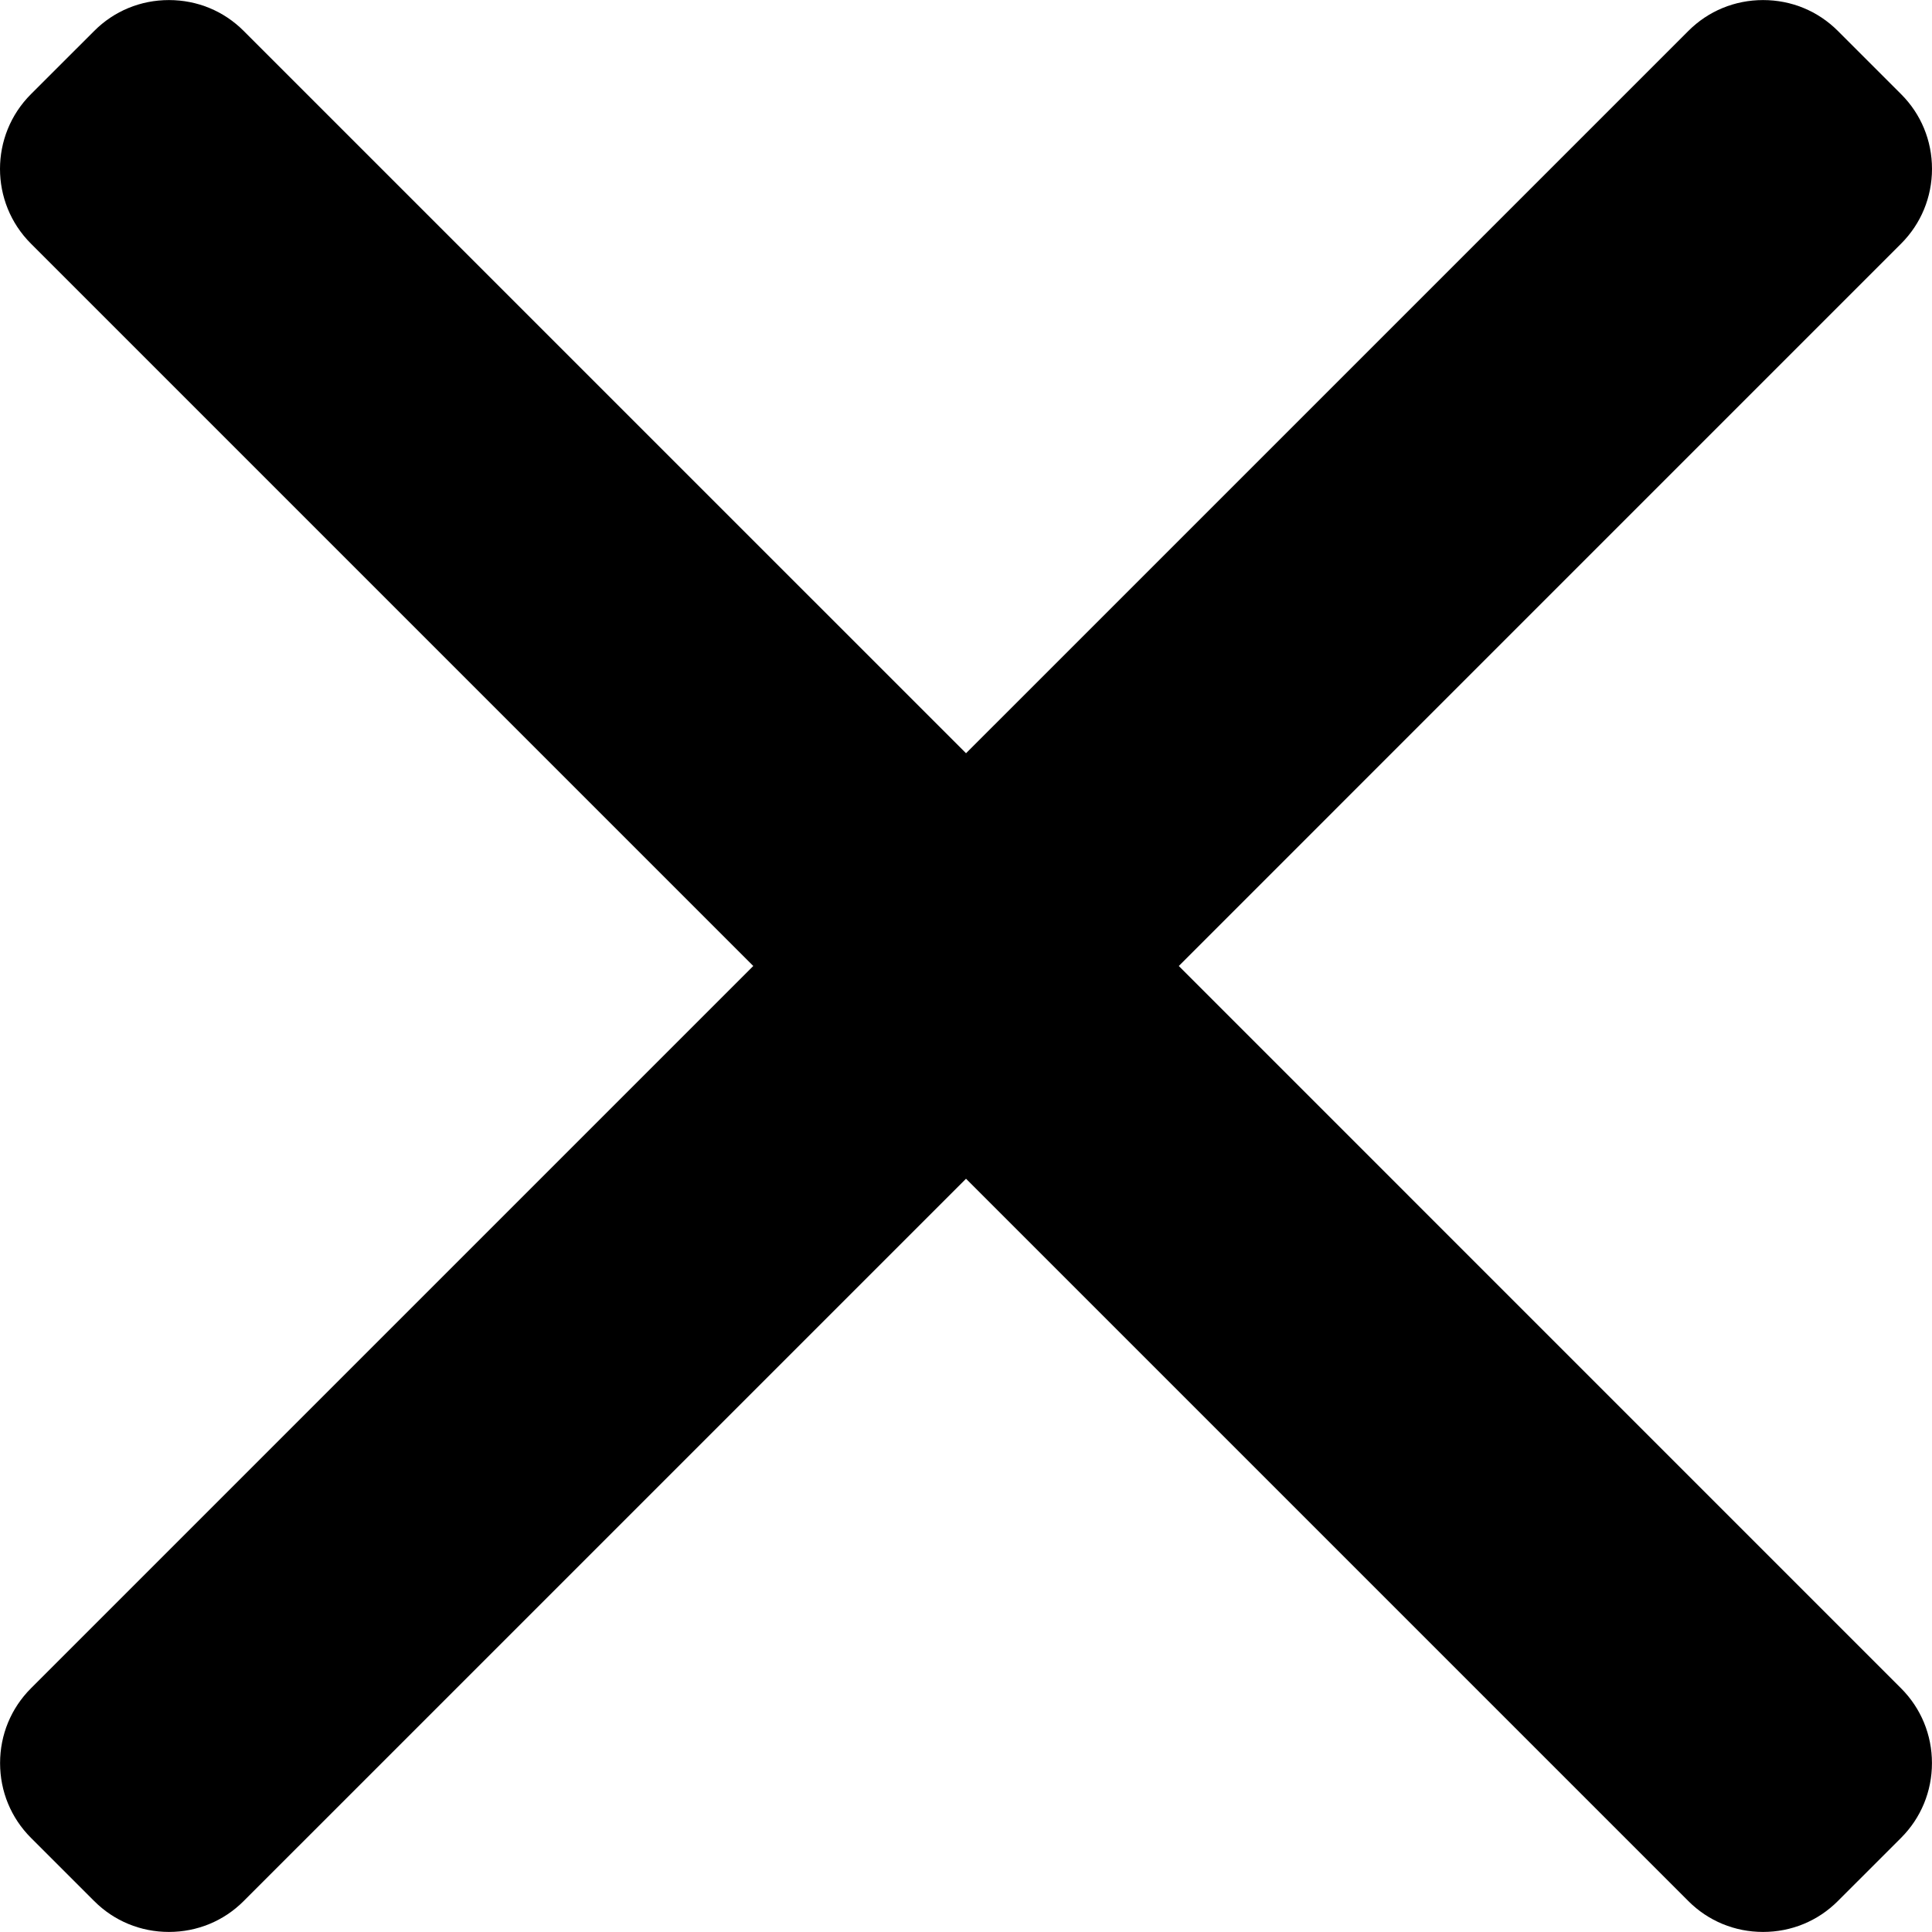
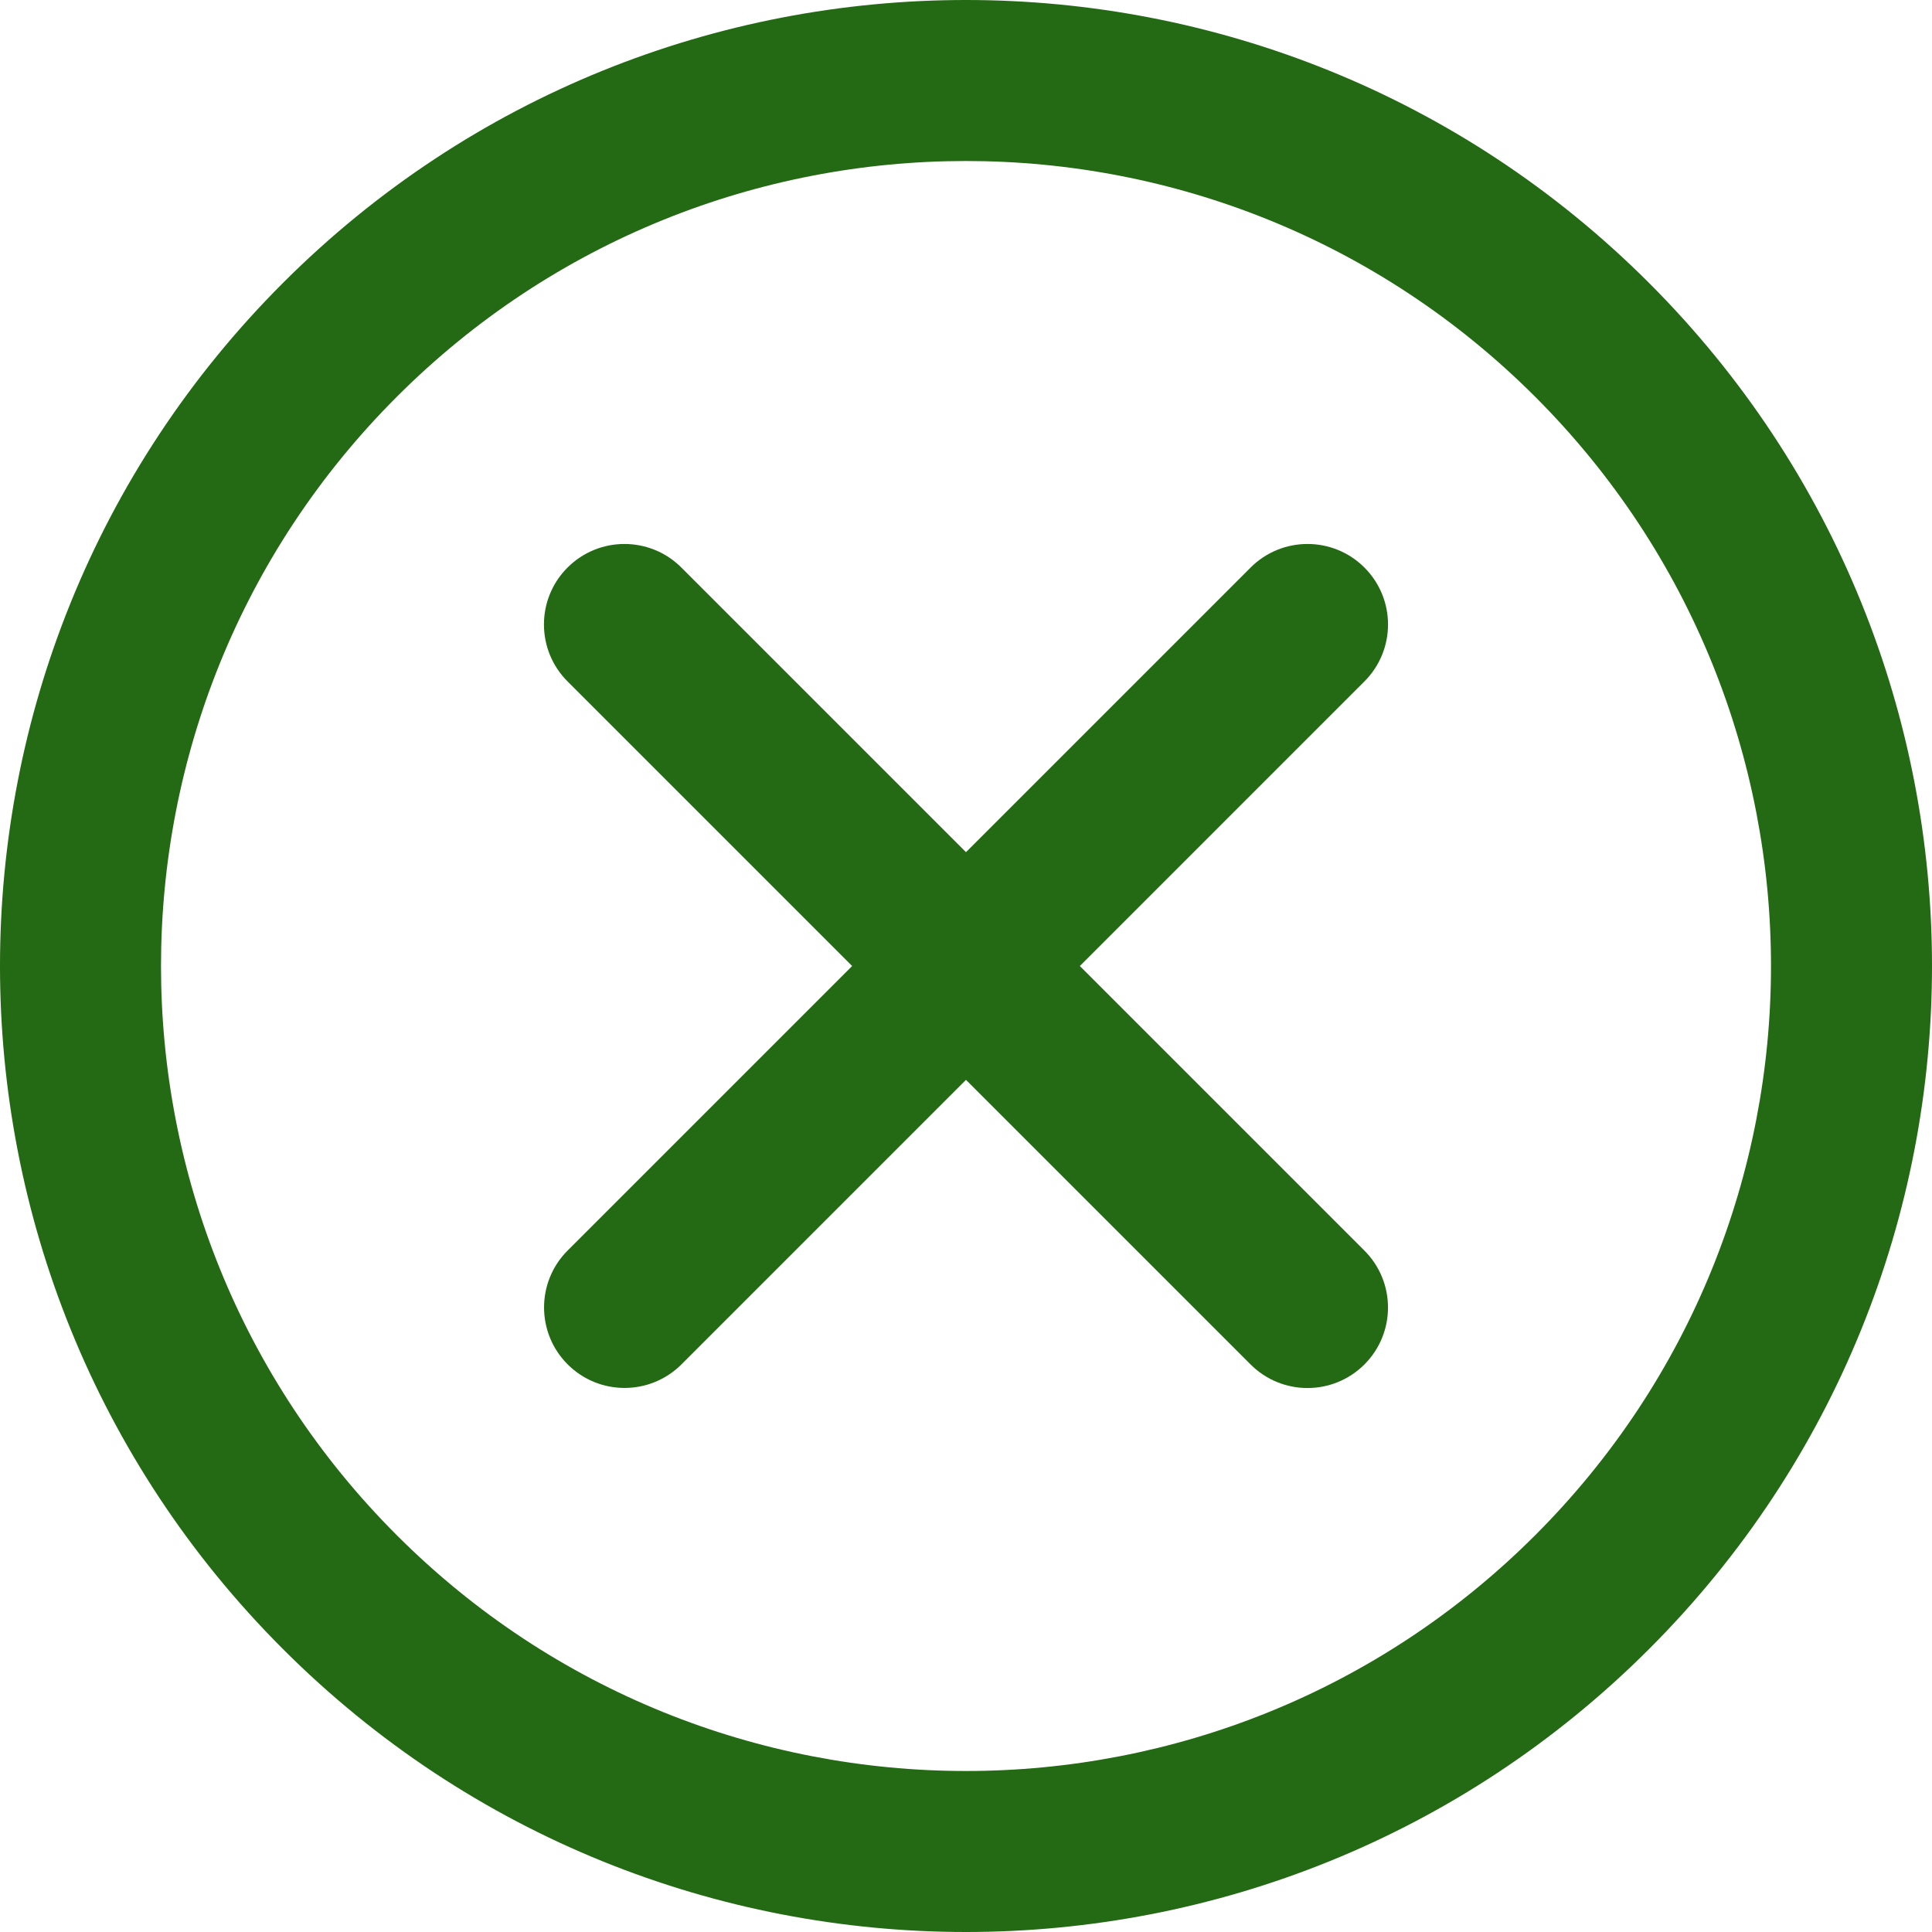
- <svg xmlns="http://www.w3.org/2000/svg" version="1.1" id="Layer_1" x="0px" y="0px" viewBox="0 0 492 492" style="enable-background:new 0 0 492 492;" xml:space="preserve">
-   <g>
+ <svg xmlns="http://www.w3.org/2000/svg" version="1.1" id="Capa_1" x="0px" y="0px" viewBox="0 0 512 512" style="enable-background:new 0 0 512 512;" xml:space="preserve" fill="#246914">
+   <g transform="translate(1 1)">
    <g>
-       <path d="M300.188,246L484.14,62.04c5.06-5.064,7.852-11.82,7.86-19.024c0-7.208-2.792-13.972-7.86-19.028L468.02,7.872    c-5.068-5.076-11.824-7.856-19.036-7.856c-7.2,0-13.956,2.78-19.024,7.856L246.008,191.82L62.048,7.872    c-5.06-5.076-11.82-7.856-19.028-7.856c-7.2,0-13.96,2.78-19.02,7.856L7.872,23.988c-10.496,10.496-10.496,27.568,0,38.052    L191.828,246L7.872,429.952c-5.064,5.072-7.852,11.828-7.852,19.032c0,7.204,2.788,13.96,7.852,19.028l16.124,16.116    c5.06,5.072,11.824,7.856,19.02,7.856c7.208,0,13.968-2.784,19.028-7.856l183.96-183.952l183.952,183.952    c5.068,5.072,11.824,7.856,19.024,7.856h0.008c7.204,0,13.96-2.784,19.028-7.856l16.12-16.116    c5.06-5.064,7.852-11.824,7.852-19.028c0-7.204-2.792-13.96-7.852-19.028L300.188,246z" />
+       <g>
+         <path d="M436.016,73.984c-99.979-99.979-262.075-99.979-362.033,0.002c-99.978,99.978-99.978,262.073,0.004,362.031     c99.954,99.978,262.05,99.978,362.029-0.002C535.995,336.059,535.995,173.964,436.016,73.984z M405.848,405.844     c-83.318,83.318-218.396,83.318-301.691,0.004c-83.318-83.299-83.318-218.377-0.002-301.693     c83.297-83.317,218.375-83.317,301.691,0S489.162,322.549,405.848,405.844z" />
+         <path d="M360.592,149.408c-8.331-8.331-21.839-8.331-30.17,0l-75.425,75.425l-75.425-75.425c-8.331-8.331-21.839-8.331-30.17,0     s-8.331,21.839,0,30.17l75.425,75.425L149.43,330.4c-8.331,8.331-8.331,21.839,0,30.17c8.331,8.331,21.839,8.331,30.17,0     l75.397-75.397l75.419,75.419c8.331,8.331,21.839,8.331,30.17,0c8.331-8.331,8.331-21.839,0-30.17l-75.419-75.419l75.425-75.425     C368.923,171.247,368.923,157.74,360.592,149.408z" />
+       </g>
    </g>
  </g>
  <g>
</g>
  <g>
</g>
  <g>
</g>
  <g>
</g>
  <g>
</g>
  <g>
</g>
  <g>
</g>
  <g>
</g>
  <g>
</g>
  <g>
</g>
  <g>
</g>
  <g>
</g>
  <g>
</g>
  <g>
</g>
  <g>
</g>
</svg>
